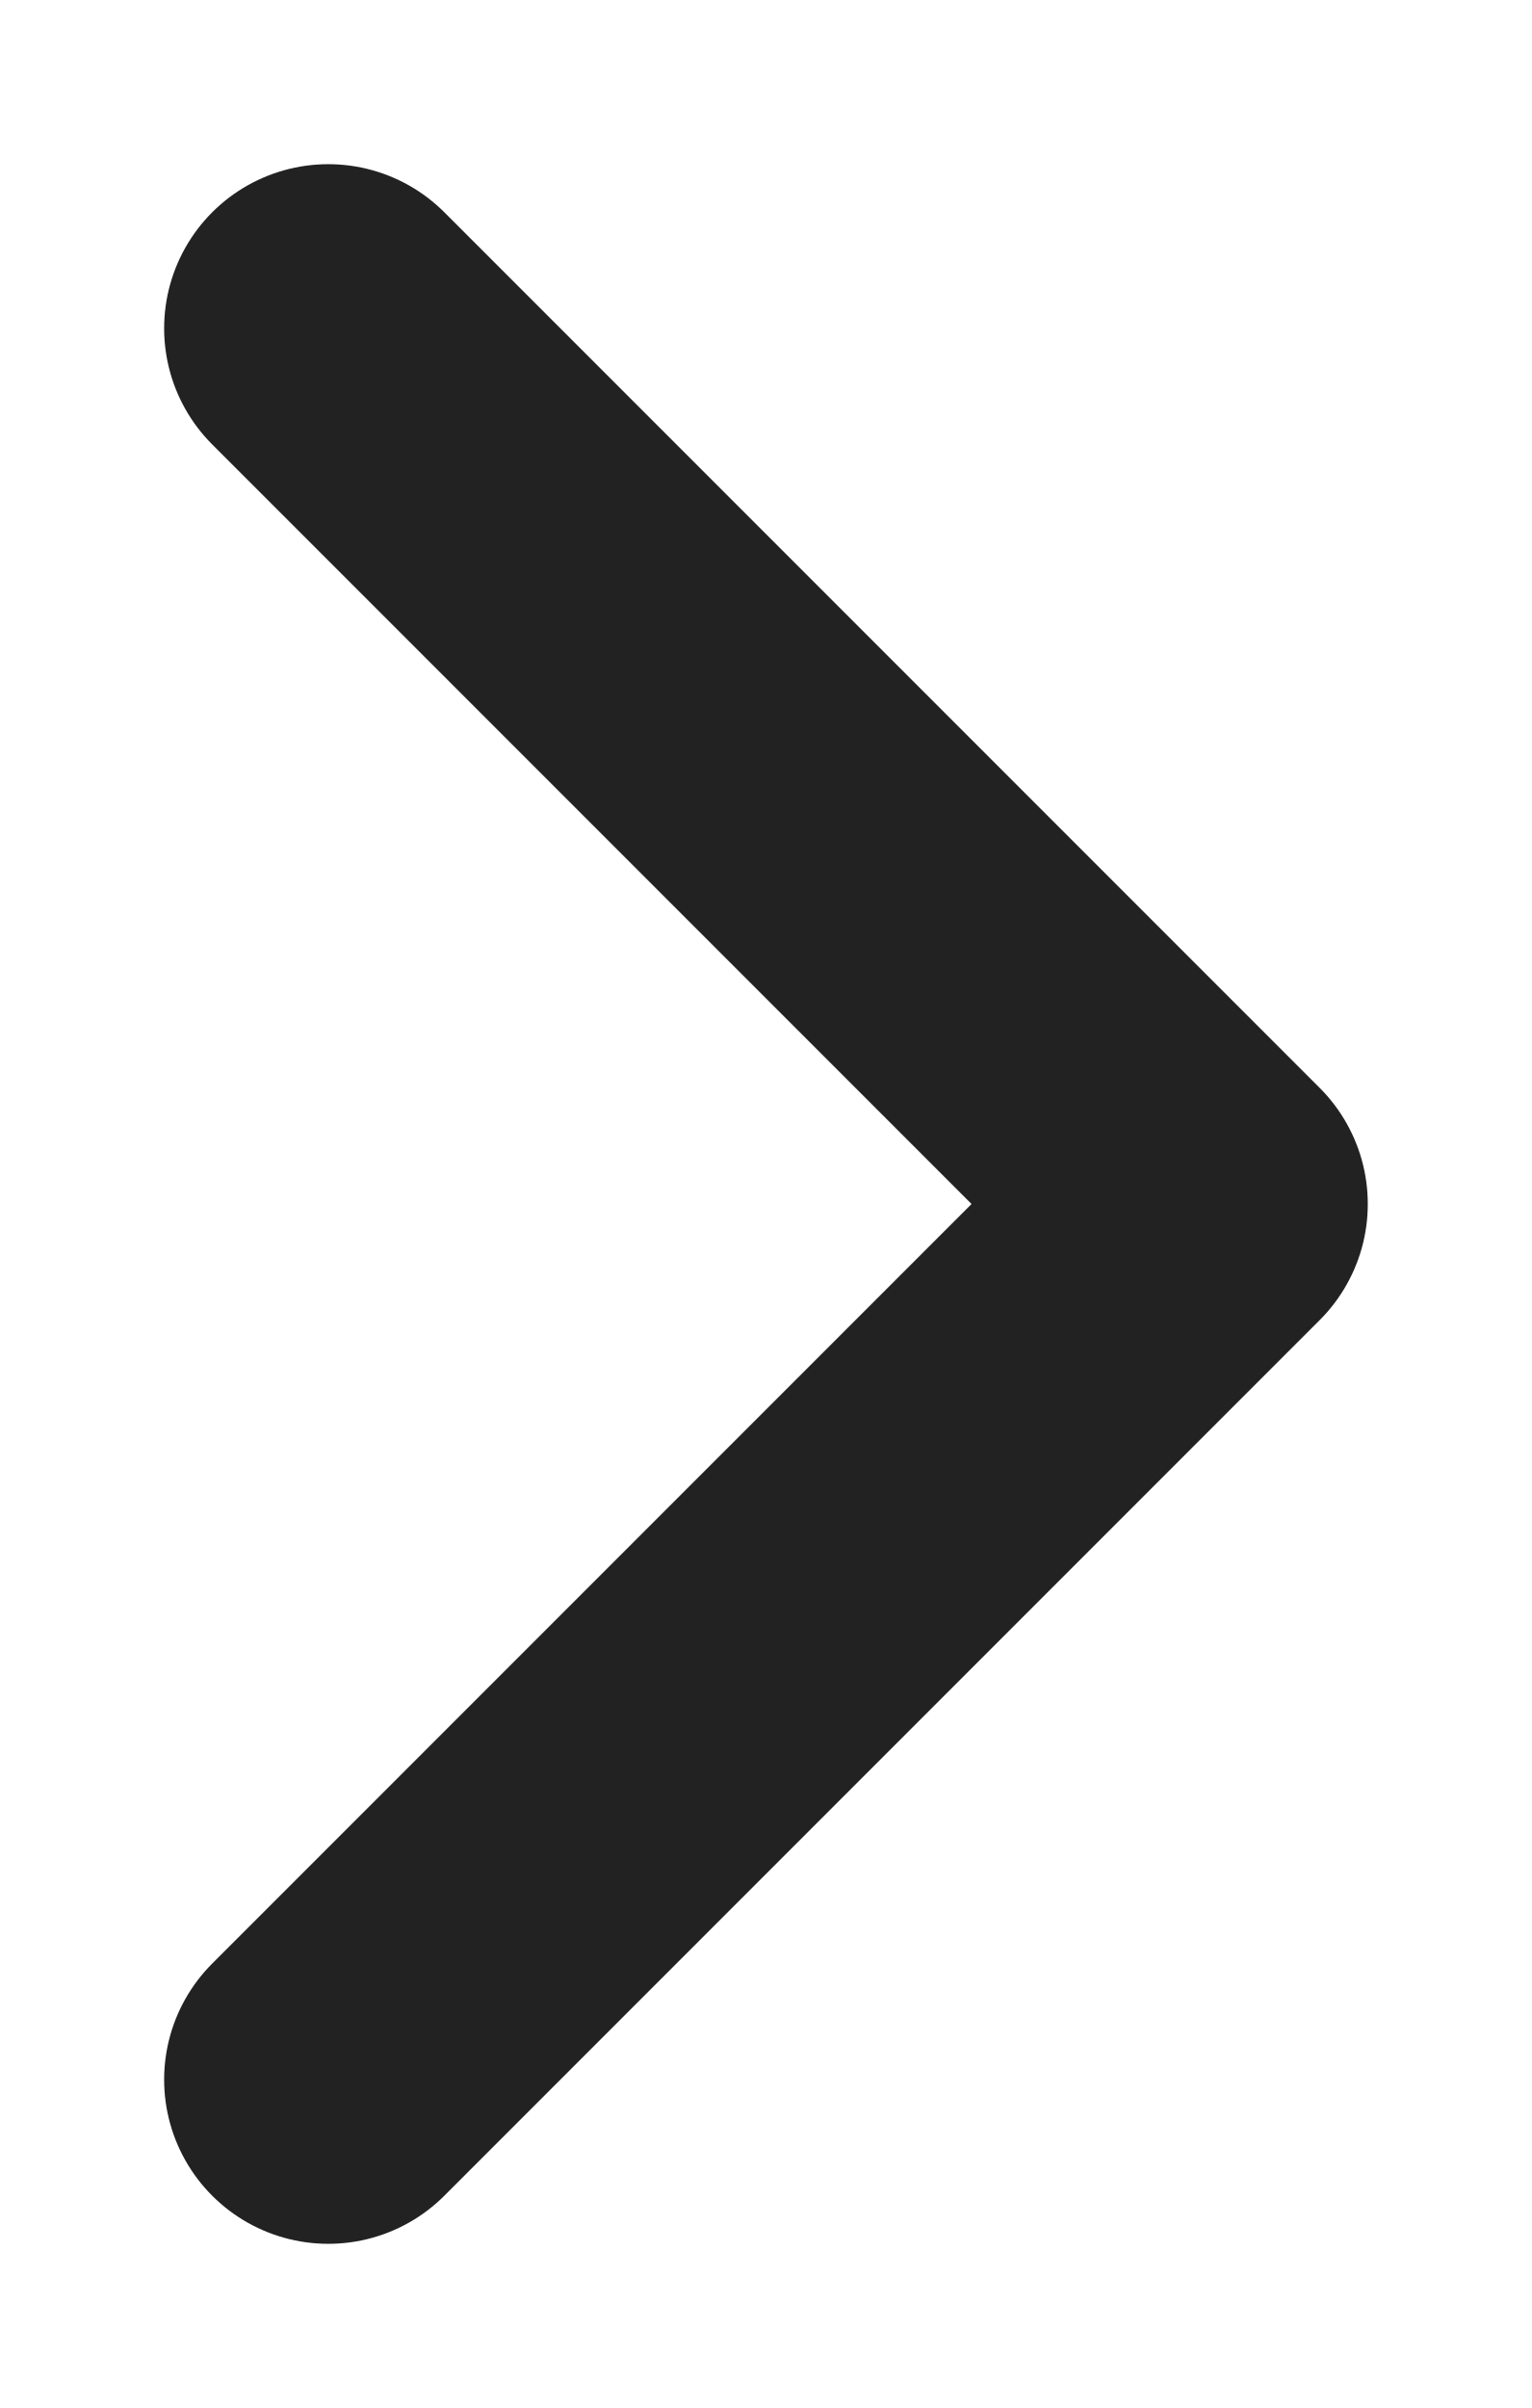
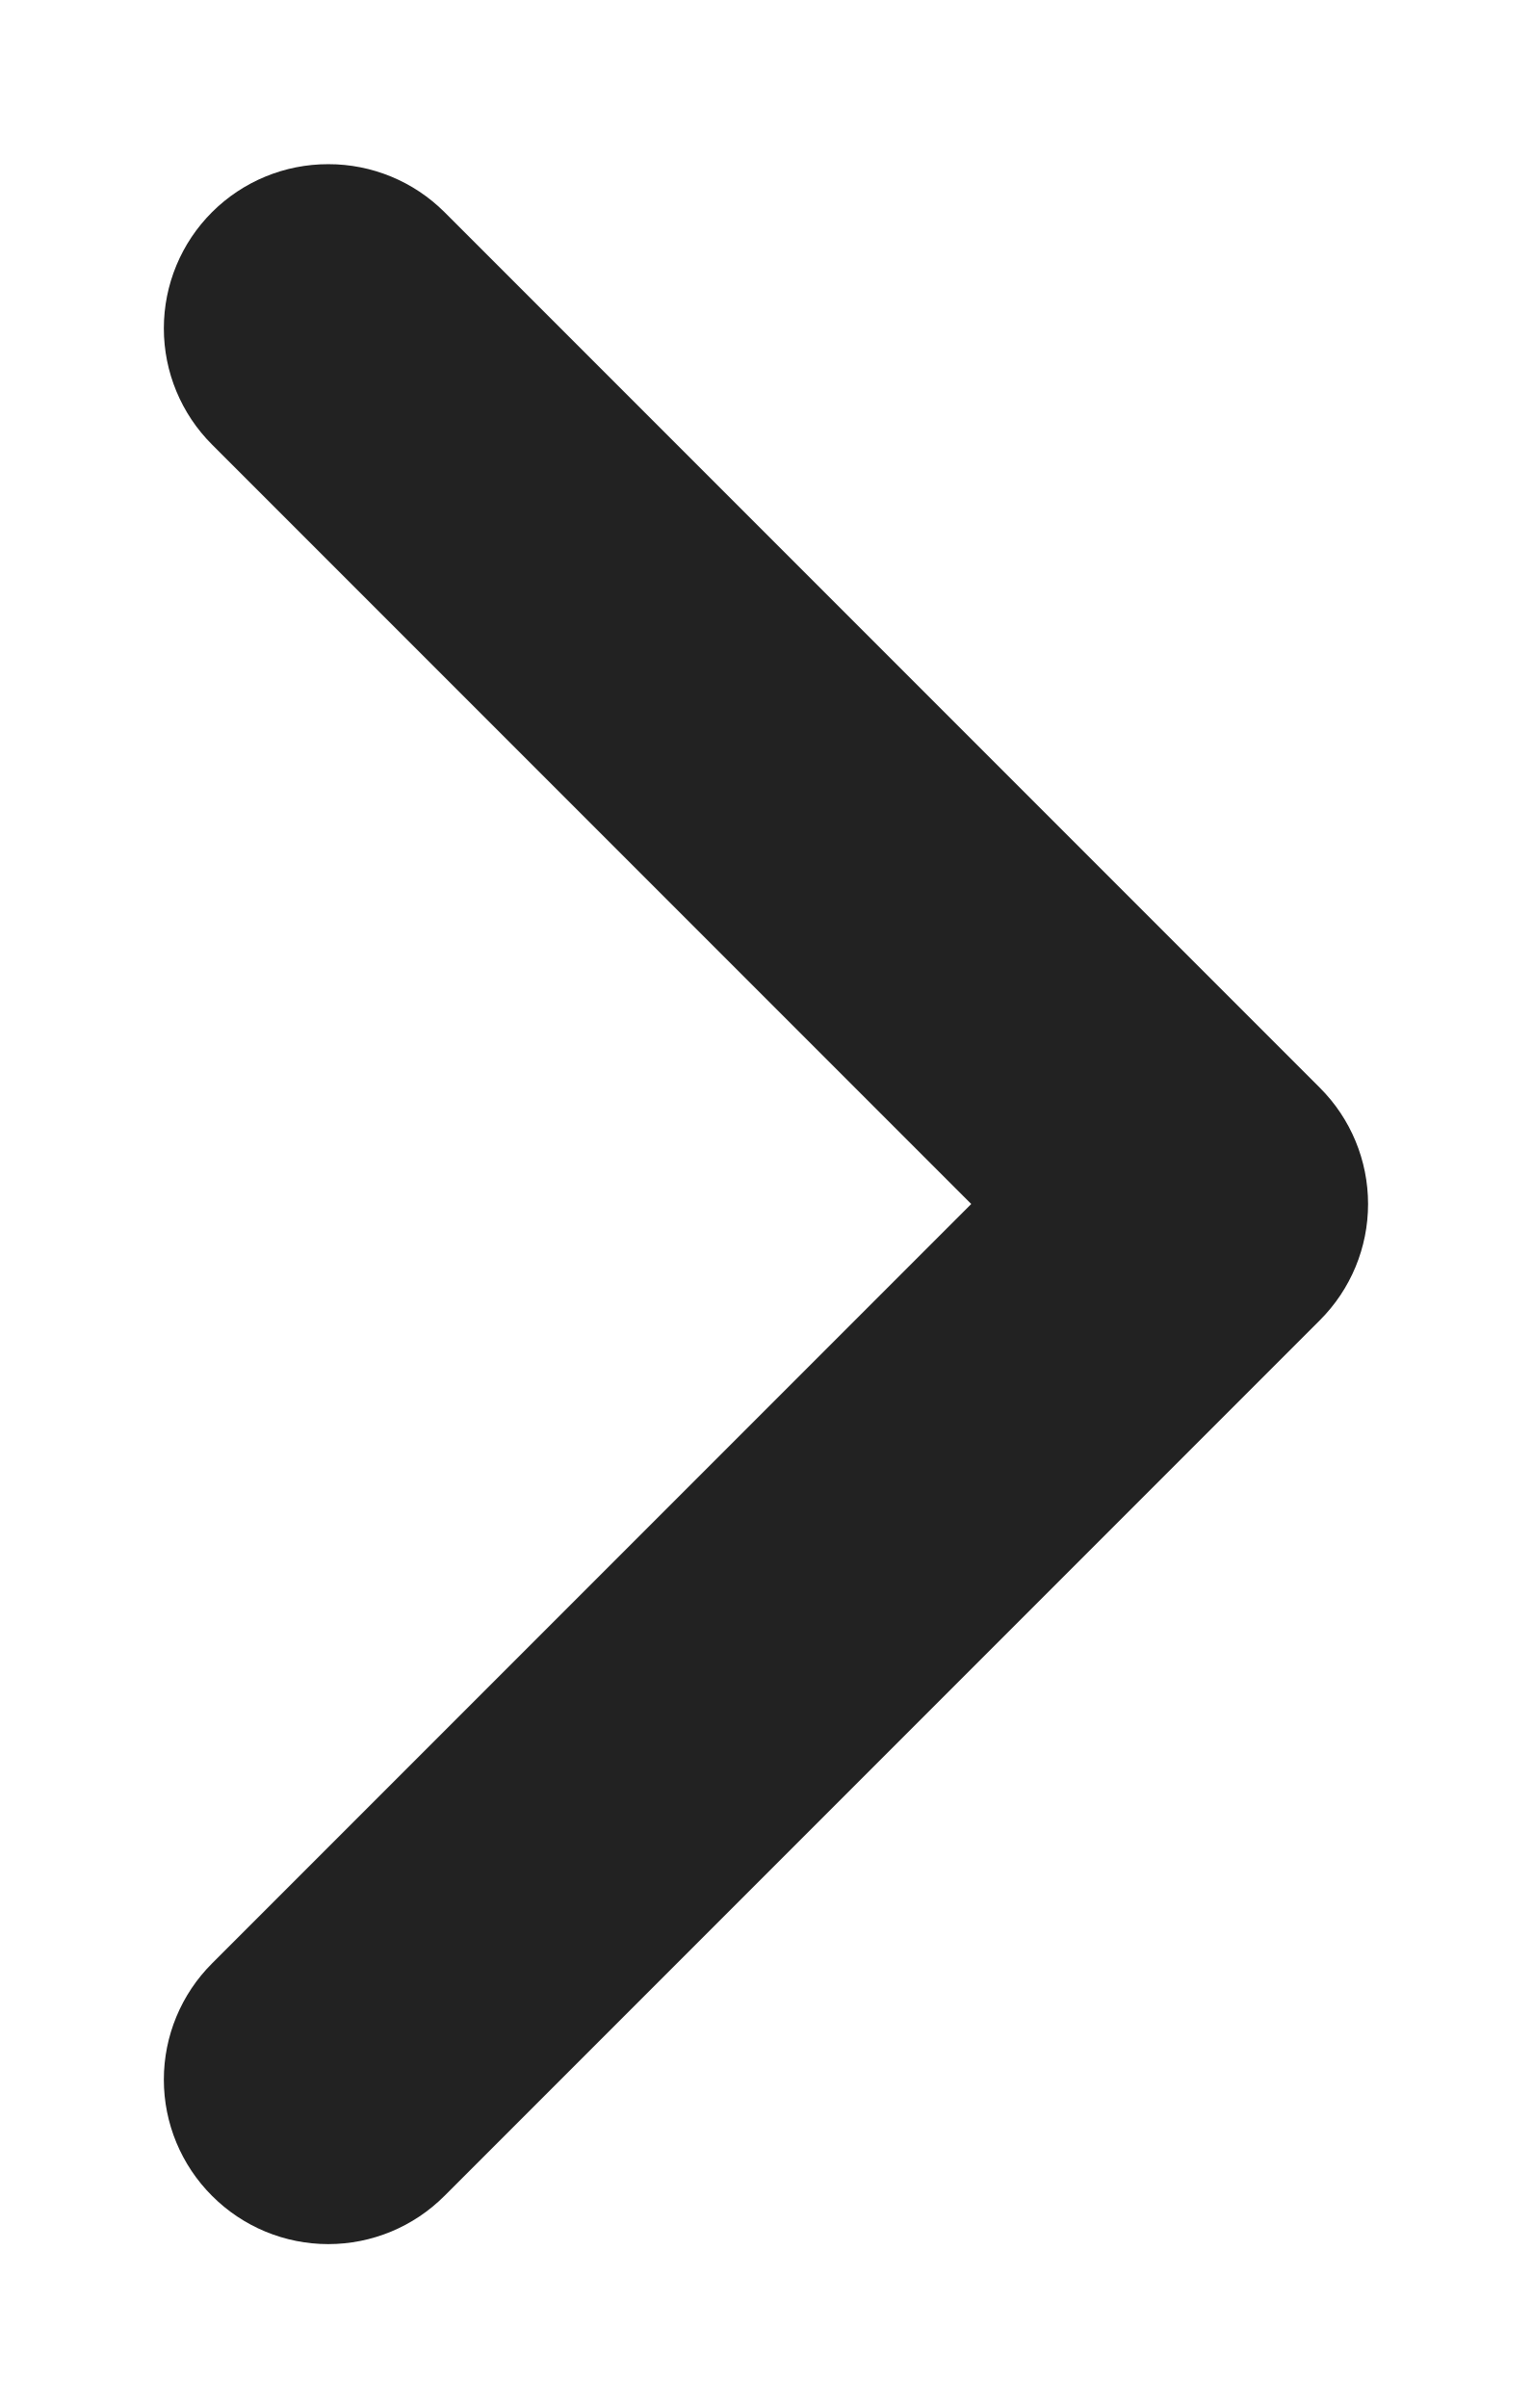
- <svg xmlns="http://www.w3.org/2000/svg" width="7" height="11" viewBox="0 0 7 11" fill="none">
-   <path d="M1.5 1.5L5.5 5.5L1.5 9.5" stroke="#222222" stroke-width="1.5" stroke-linecap="round" stroke-linejoin="round" />
+ <svg xmlns="http://www.w3.org/2000/svg" width="7" height="11" viewBox="0 0 7 11" fill="none" version="1.1" id="svg1">
+   <defs id="defs1" />
+   <path style="color:#000000;fill:#222222;stroke-linecap:round;stroke-linejoin:round;-inkscape-stroke:none" d="m 1.5,0.75 a 0.75,0.75 0 0 0 -0.531,0.219 0.75,0.75 0 0 0 0,1.062 L 4.438,5.5 0.969,8.969 a 0.75,0.75 0 0 0 0,1.062 0.75,0.75 0 0 0 1.062,0 l 4,-4 a 0.75,0.75 0 0 0 0,-1.062 l -4,-4 A 0.75,0.75 0 0 0 1.5,0.75 Z" id="path1" />
</svg>
